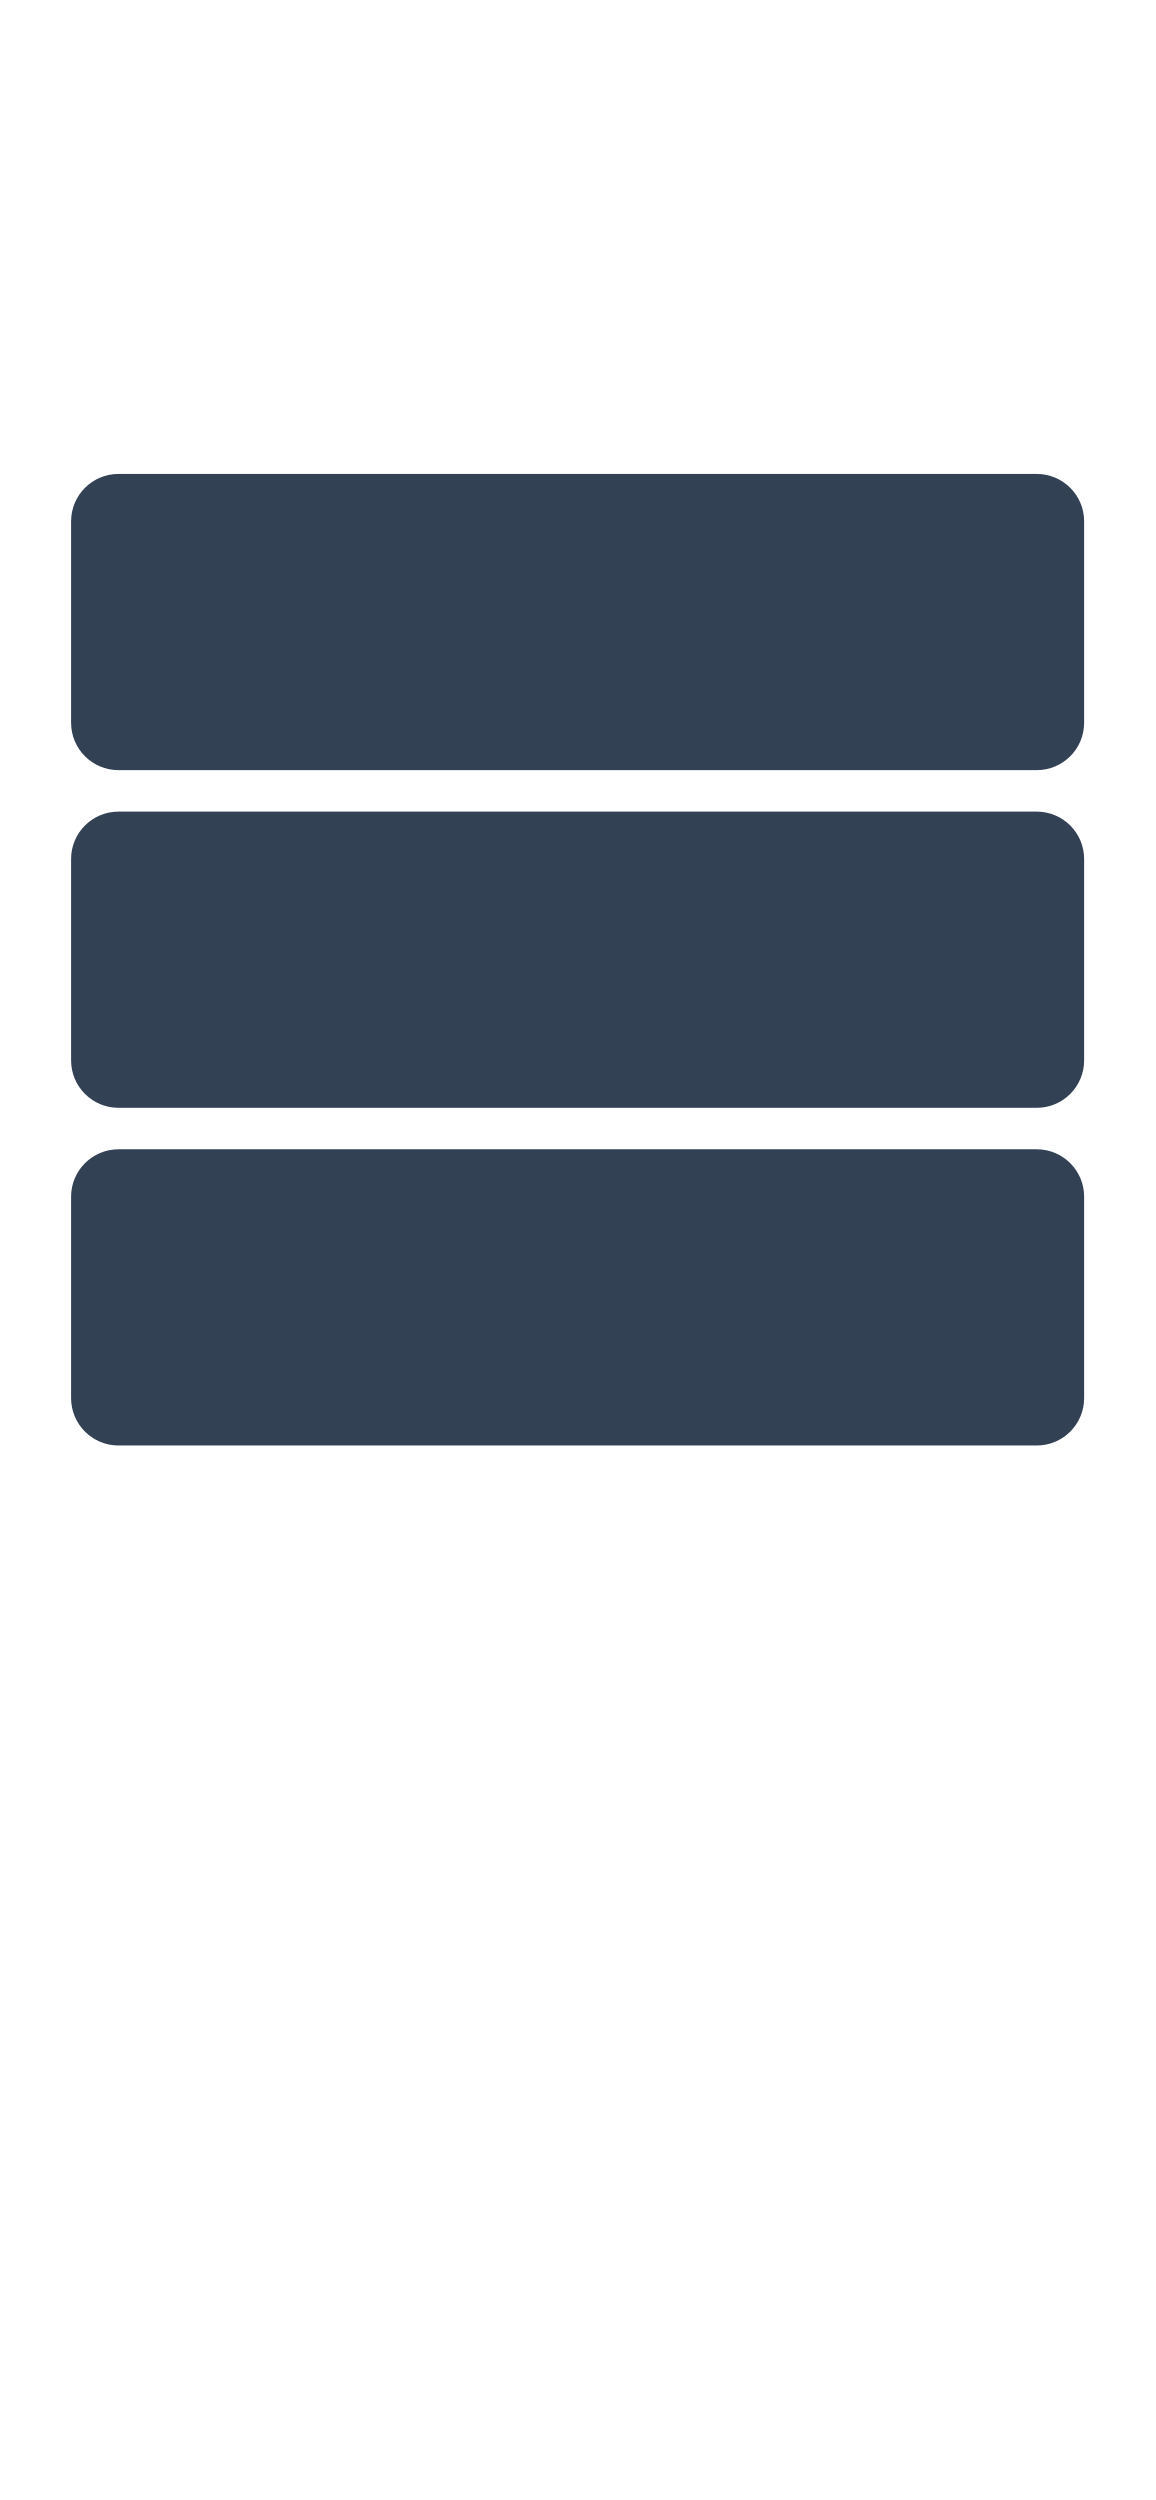
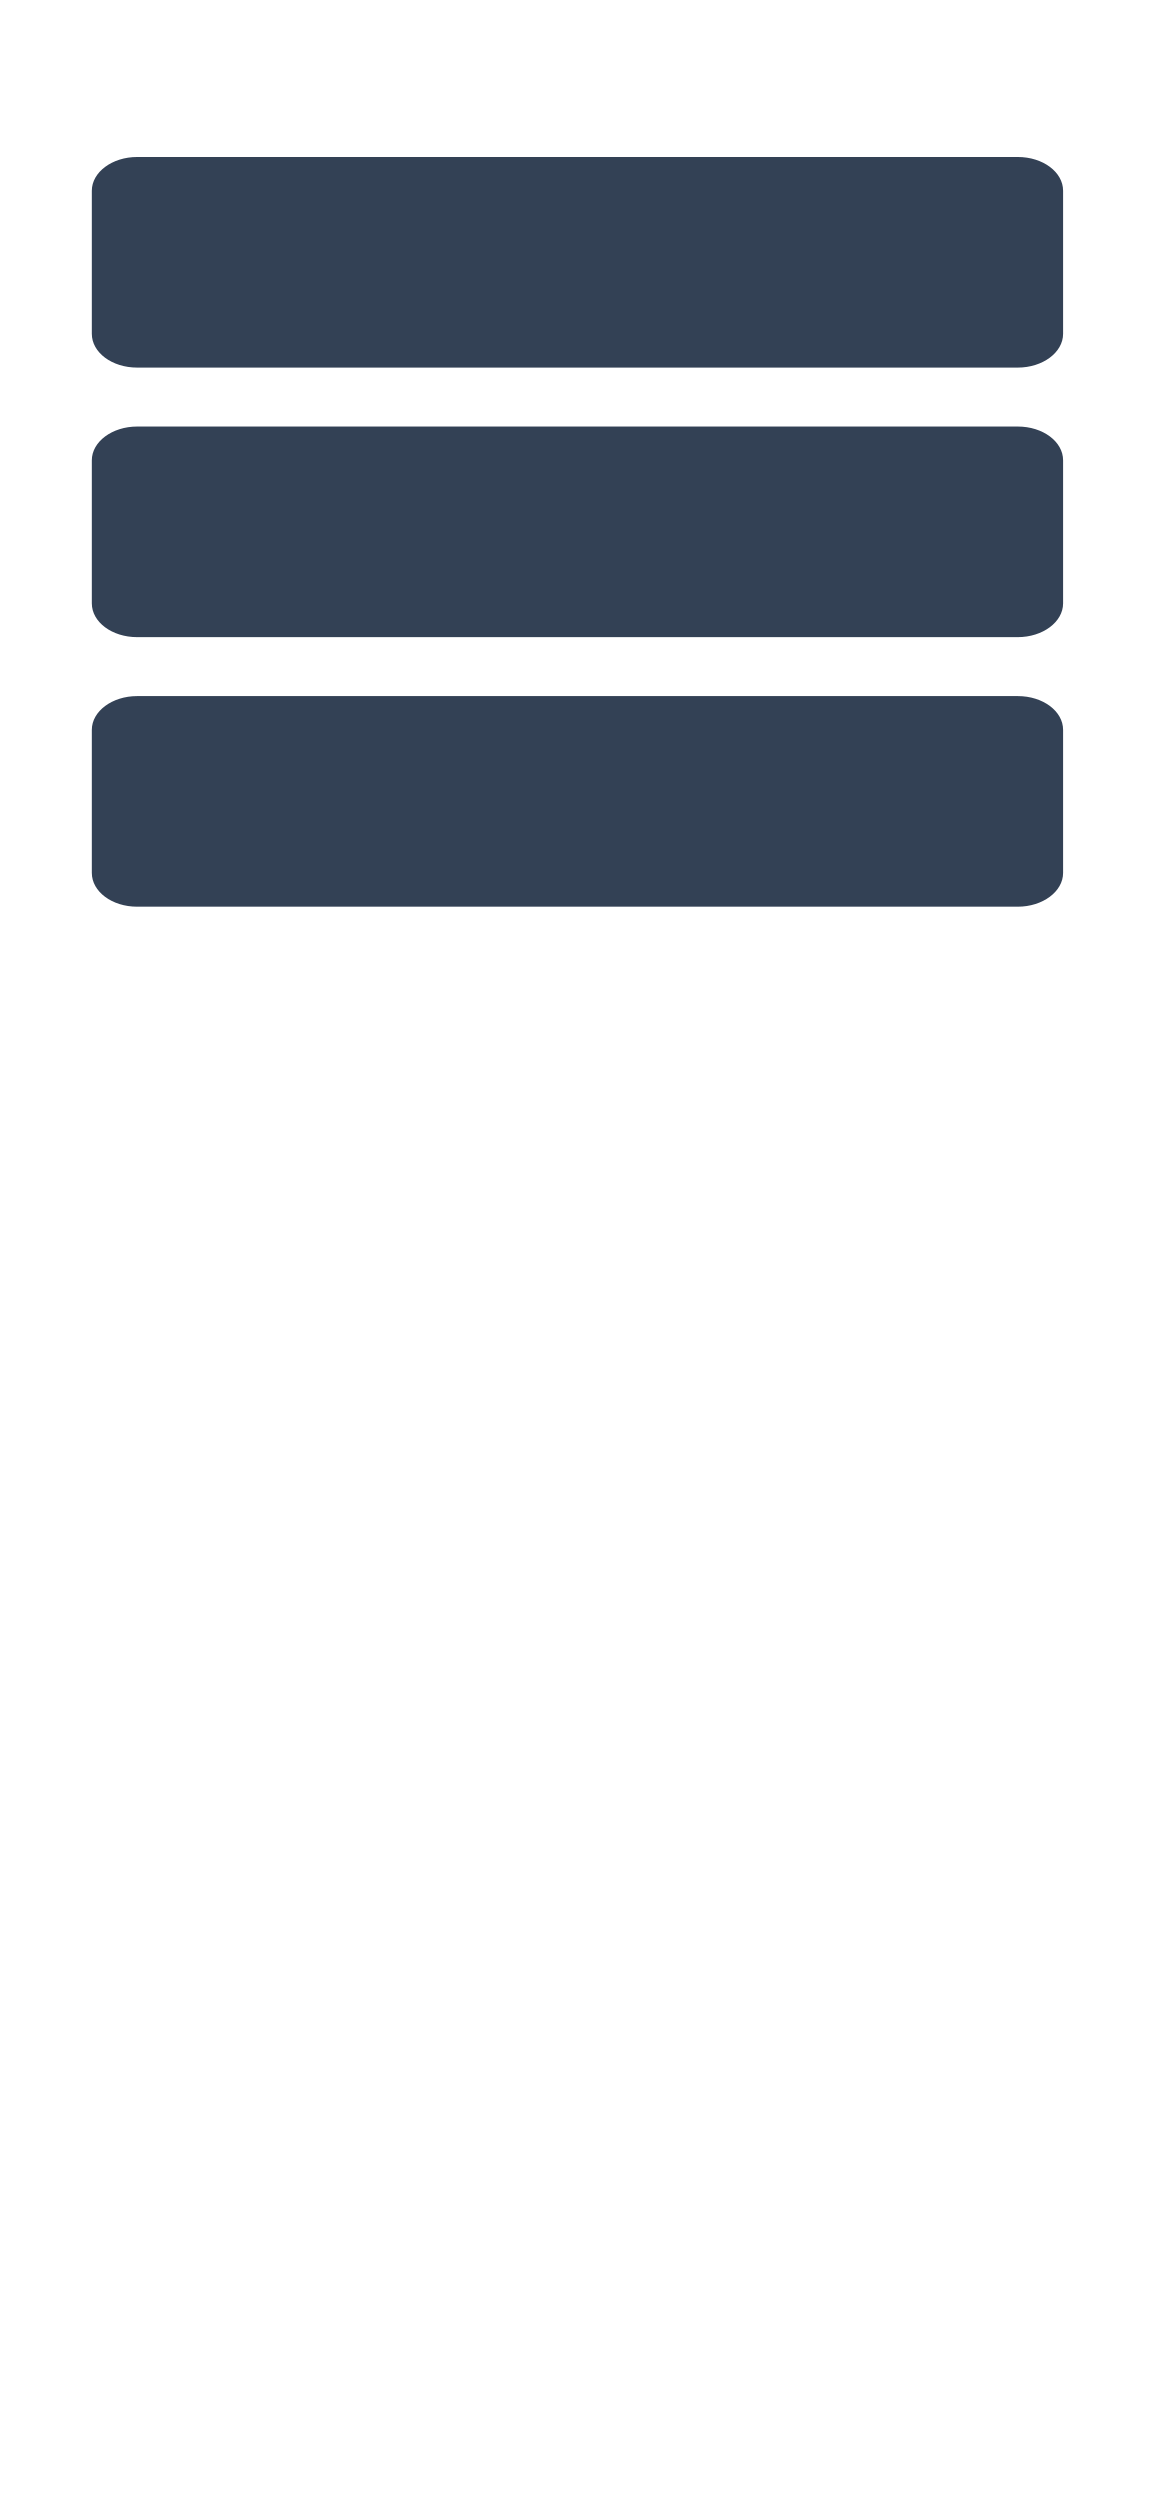
- <svg xmlns="http://www.w3.org/2000/svg" width="390" height="844" viewBox="0 0 390 844" fill="none">
-   <rect width="390" height="844" fill="transparent" />
-   <rect x="24" y="160" width="342" height="100" rx="16" fill="#334155" />
-   <rect x="24" y="274" width="342" height="100" rx="16" fill="#334155" />
-   <rect x="24" y="388" width="342" height="100" rx="16" fill="#334155" />
+ <svg xmlns="http://www.w3.org/2000/svg" version="1.1" id="Layer_1" x="0px" y="0px" viewBox="0 0 390 844" style="enable-background:new 0 0 390 844;" xml:space="preserve">
+   <style type="text/css">
+ 	.st0{fill:none;}
+ 	.st1{fill:#334155;}
+ </style>
+   <rect class="st0" width="390" height="844" />
+   <path class="st1" d="M46.3,53h297.3c8.5,0,15.3,5.1,15.3,11.4v48.3c0,6.3-6.9,11.4-15.3,11.4H46.3c-8.5,0-15.3-5.1-15.3-11.4V64.4  C31,58.1,37.9,53,46.3,53z" />
+   <path class="st1" d="M46.3,144h297.3c8.5,0,15.3,5.1,15.3,11.4v48.3c0,6.3-6.9,11.4-15.3,11.4H46.3c-8.5,0-15.3-5.1-15.3-11.4v-48.3  C31,149.1,37.9,144,46.3,144z" />
+   <path class="st1" d="M46.3,235h297.3c8.5,0,15.3,5.1,15.3,11.4v48.3c0,6.3-6.9,11.4-15.3,11.4H46.3c-8.5,0-15.3-5.1-15.3-11.4v-48.3  C31,240.1,37.9,235,46.3,235z" />
</svg>
